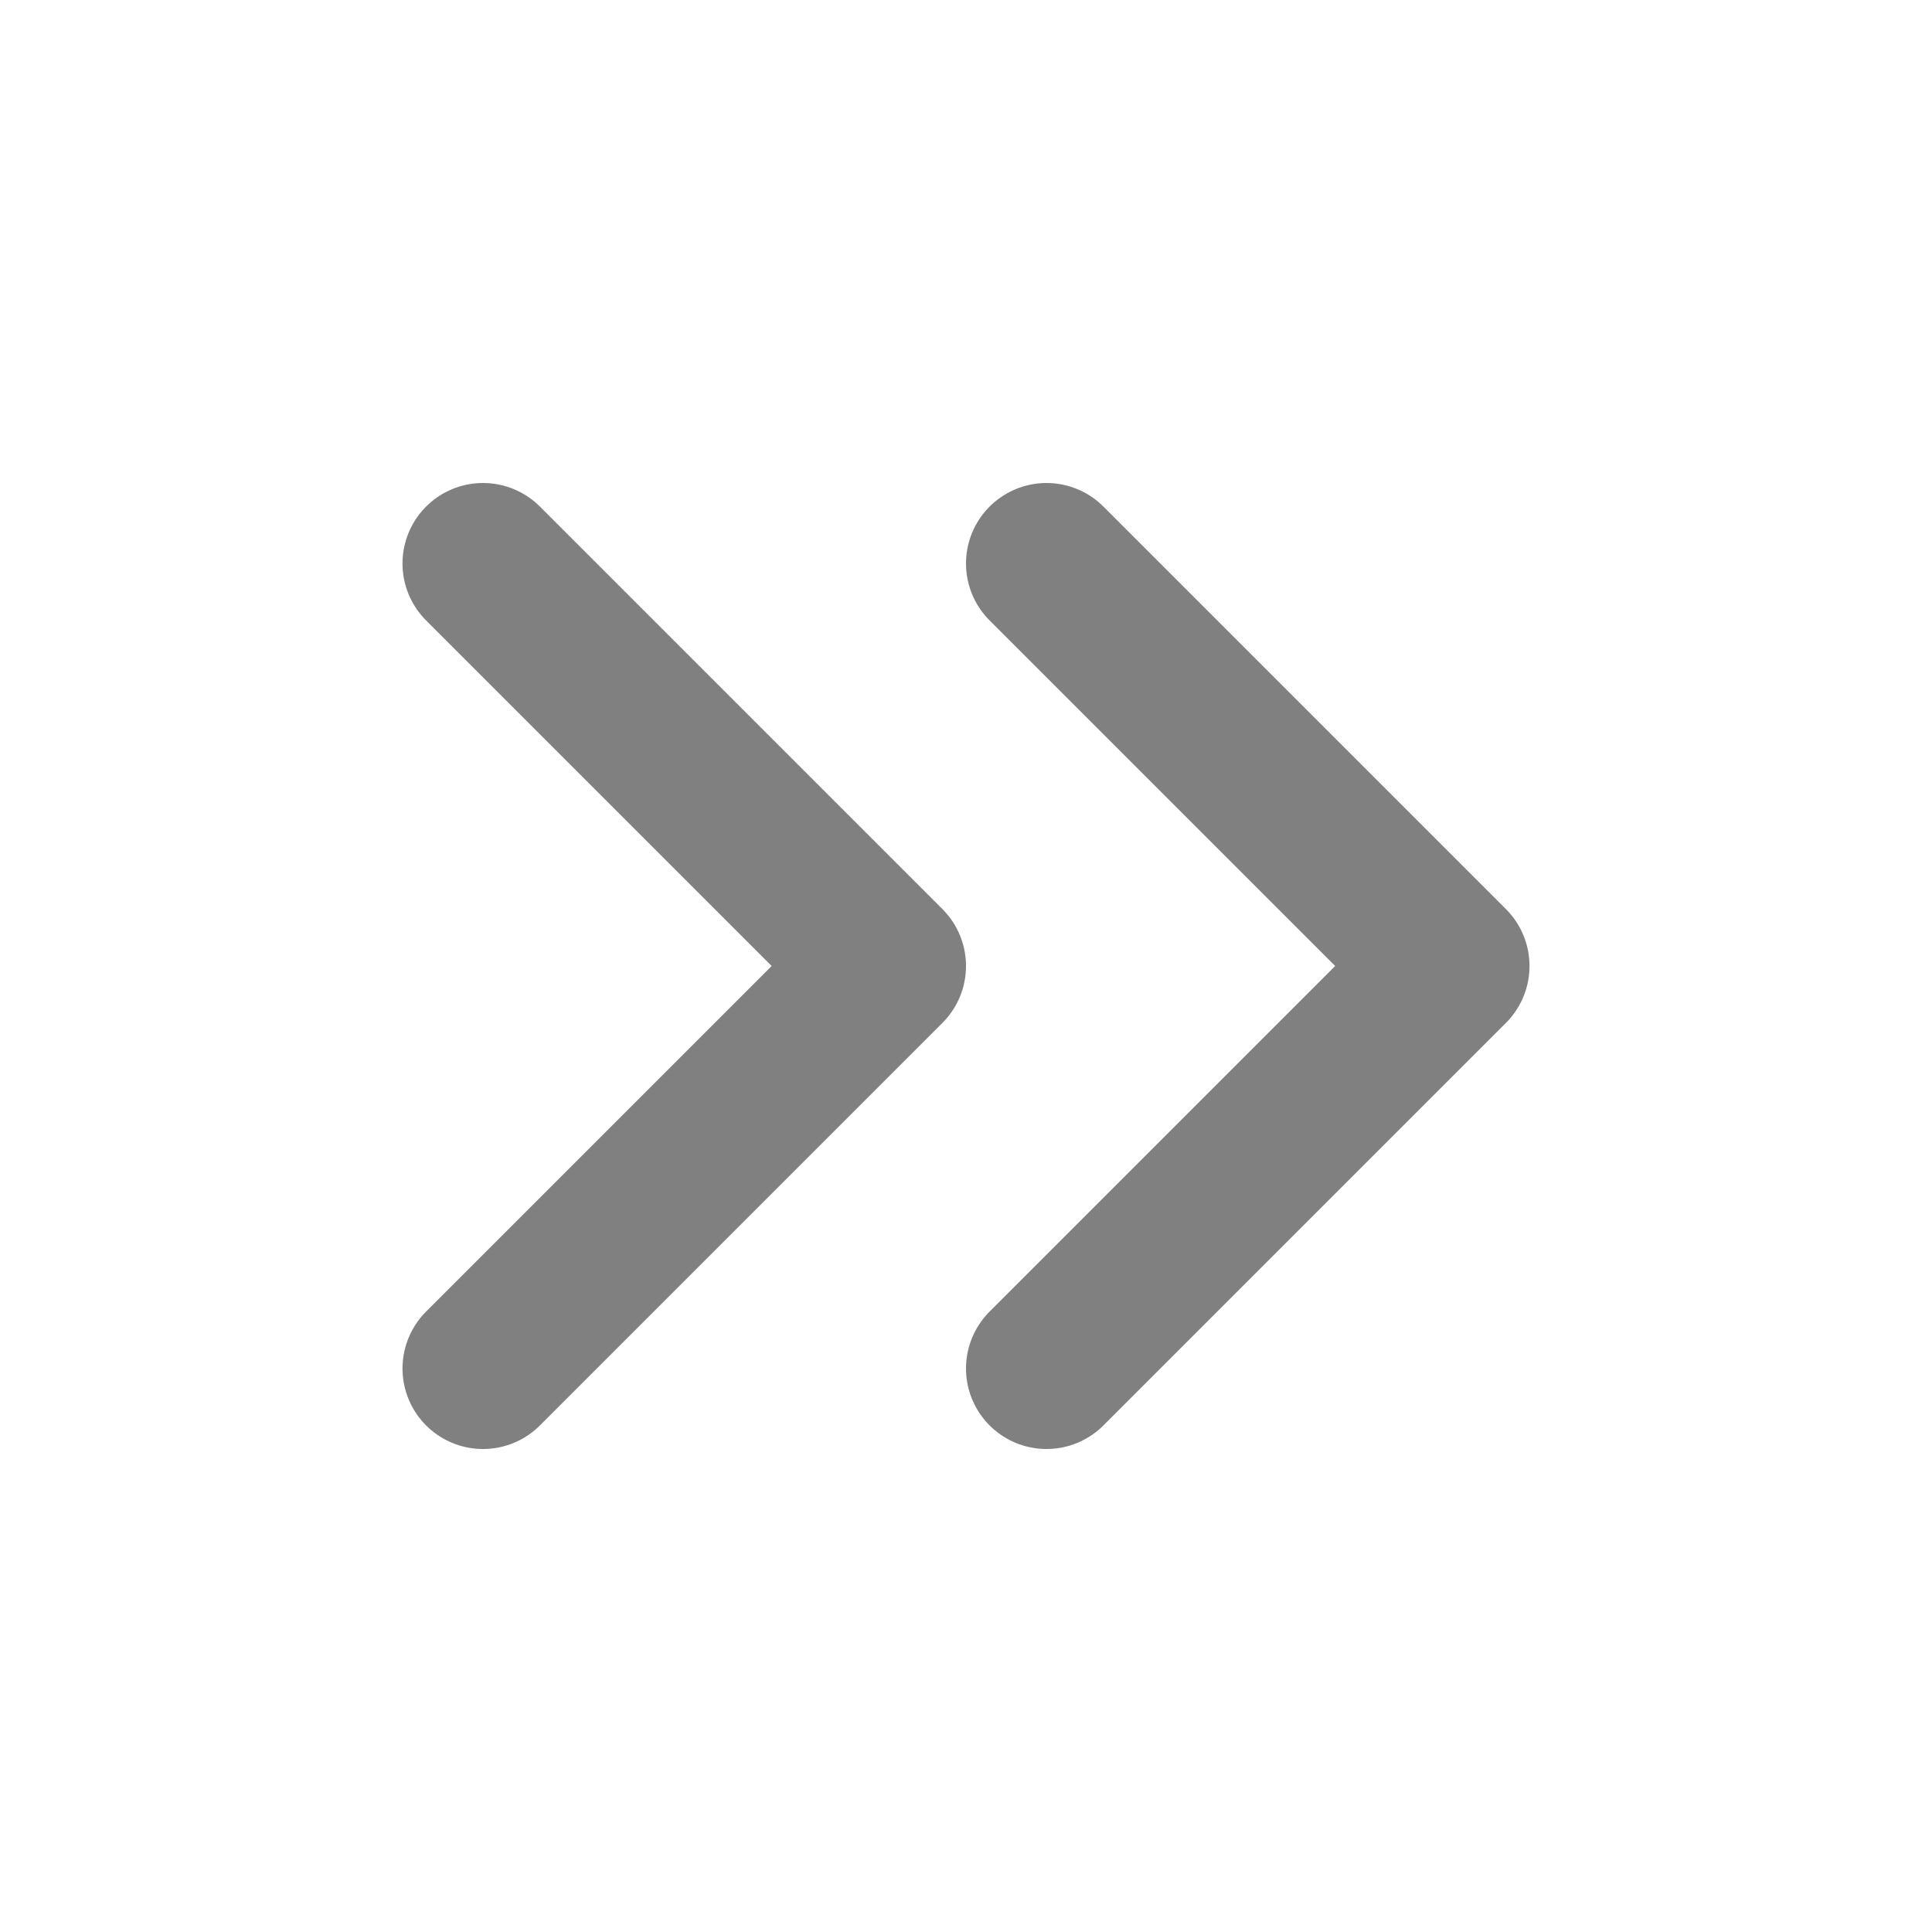
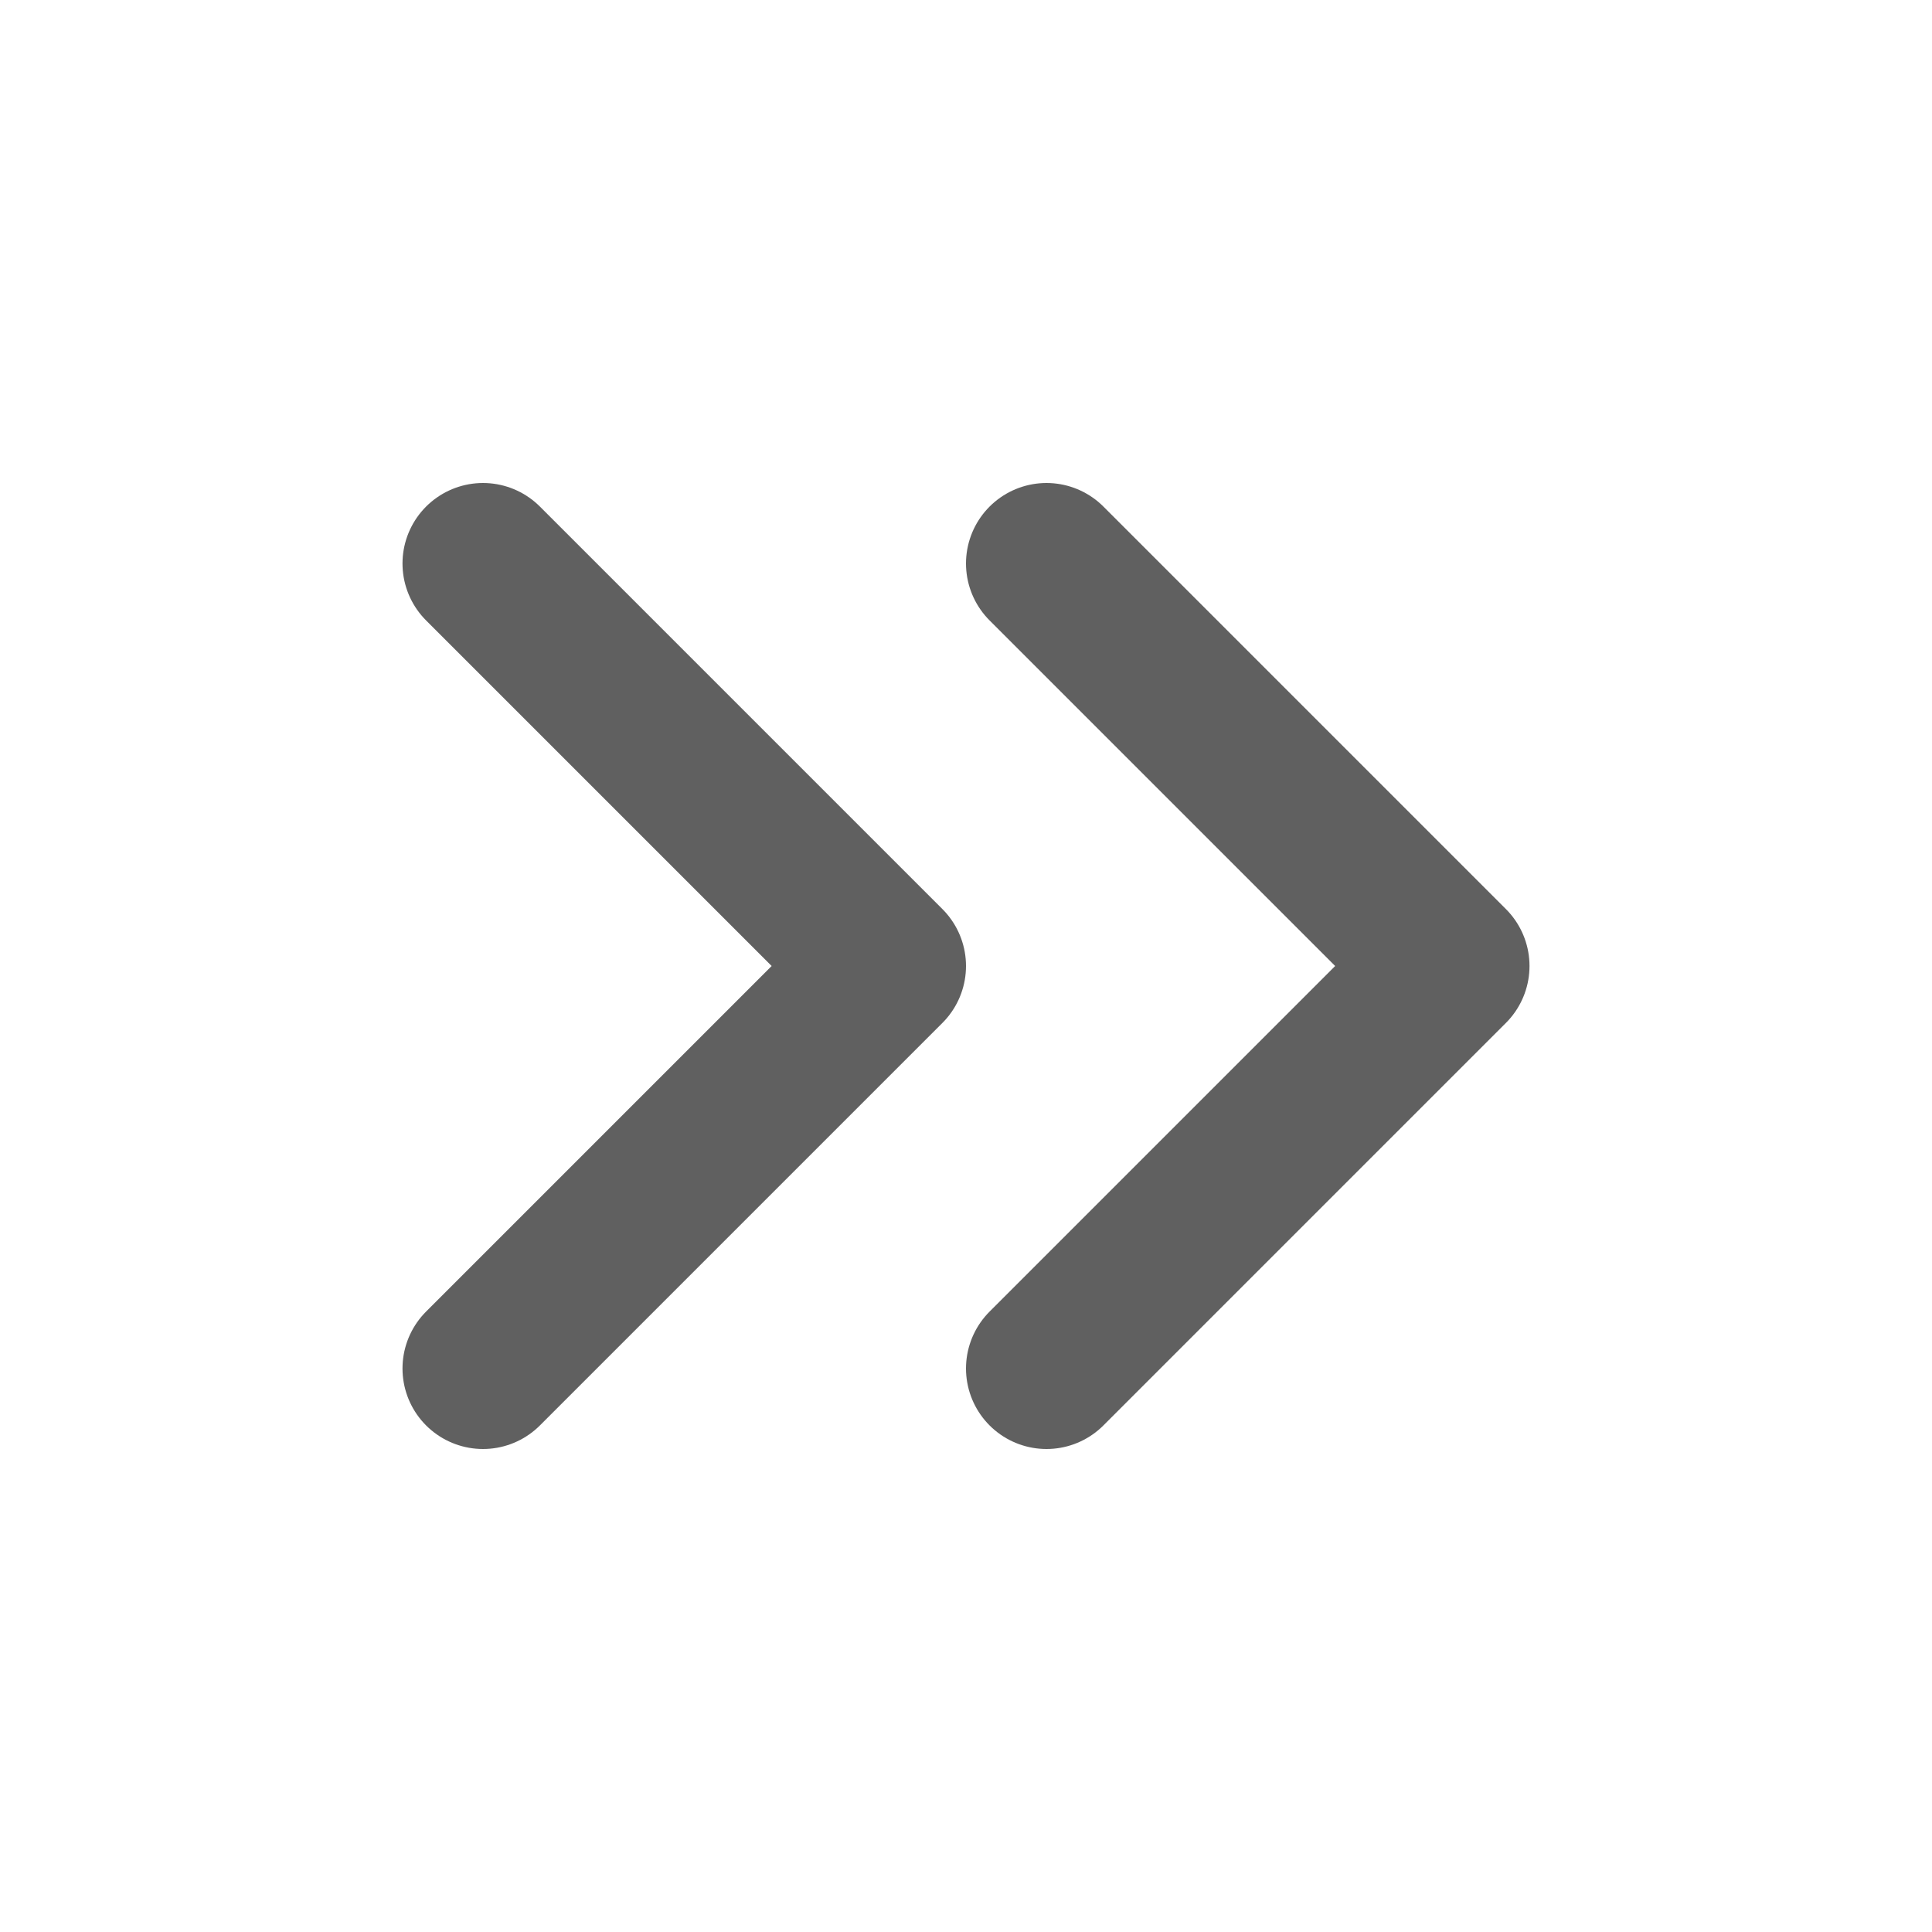
- <svg xmlns="http://www.w3.org/2000/svg" id="svg1049" version="1.1" class="feather feather-chevrons-right" stroke-linejoin="round" stroke-linecap="round" stroke-width="2" stroke="currentColor" fill="none" viewBox="0 0 24 24" height="24" width="24">
-   <defs id="defs1053" />
-   <polyline style="stroke:#808080" id="polyline1045" points="13 17 18 12 13 7" />
-   <polyline style="stroke:#808080" id="polyline1047" points="6 17 11 12 6 7" />
+ <svg xmlns="http://www.w3.org/2000/svg" width="20" height="20" viewBox="0 0 24 24" fill="none" stroke="#606060" stroke-width="2" stroke-linecap="round" stroke-linejoin="round" class="feather feather-chevrons-right">
+   <polyline points="13 17 18 12 13 7" />
+   <polyline points="6 17 11 12 6 7" />
</svg>
